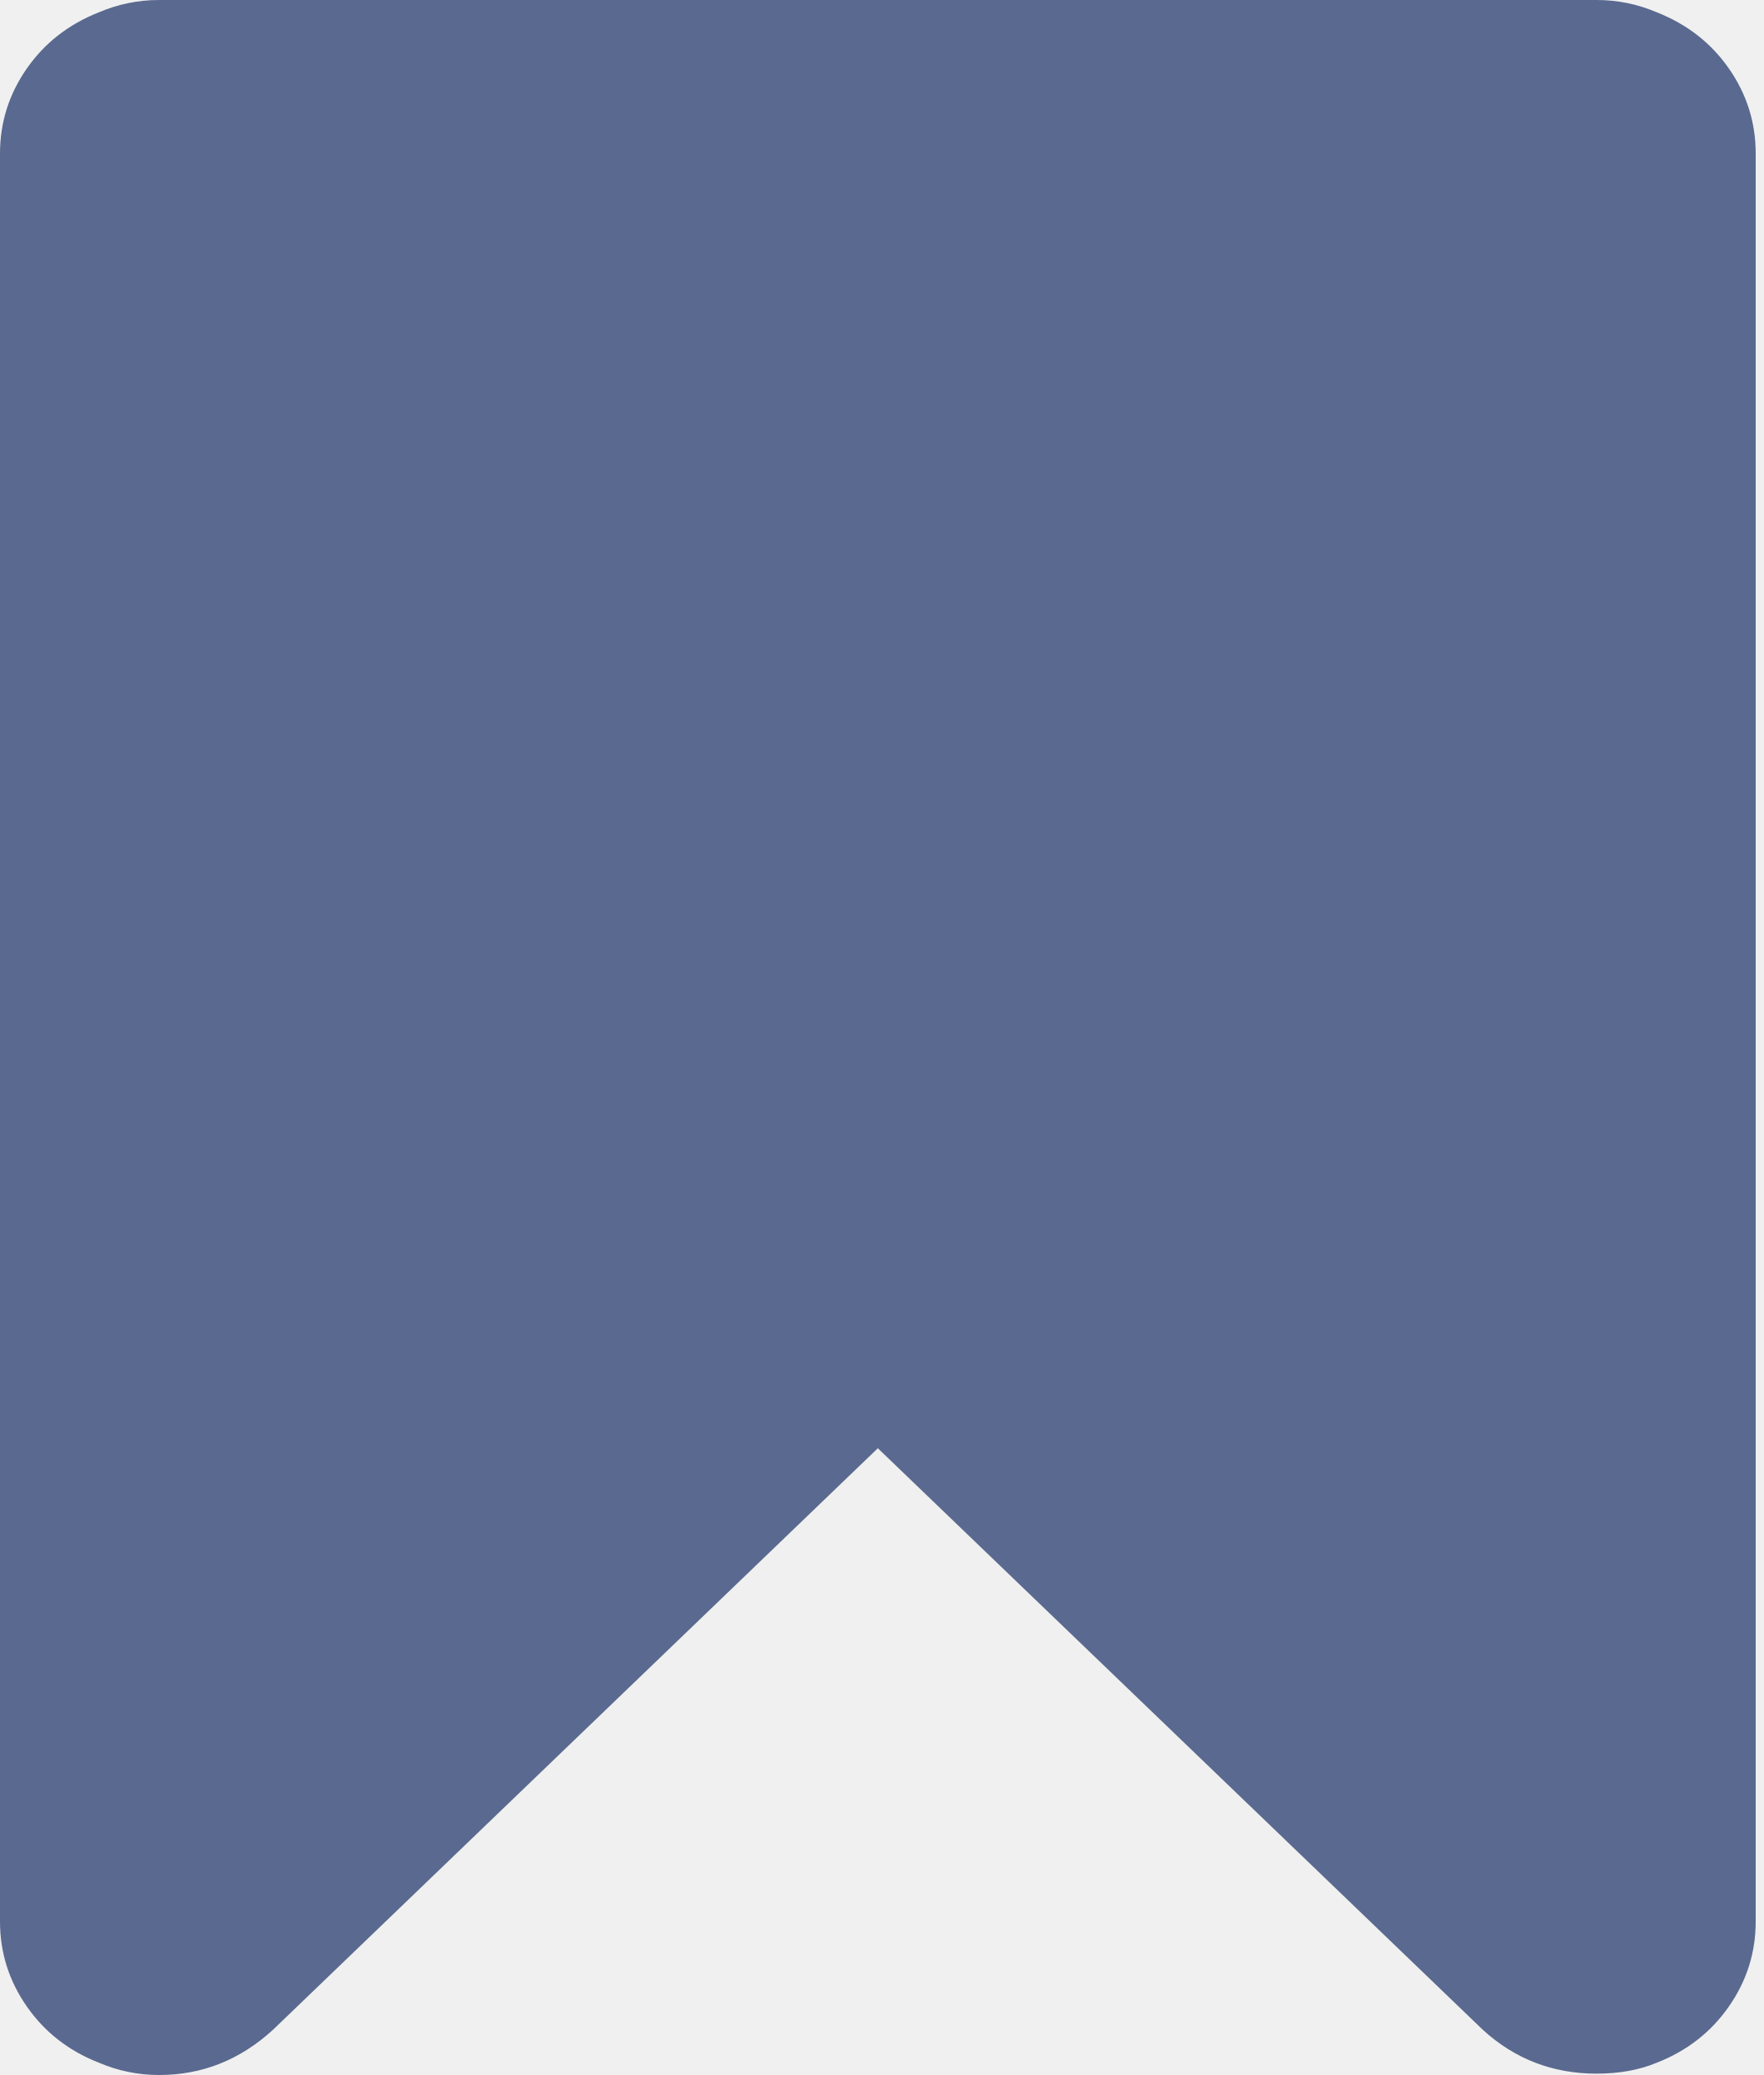
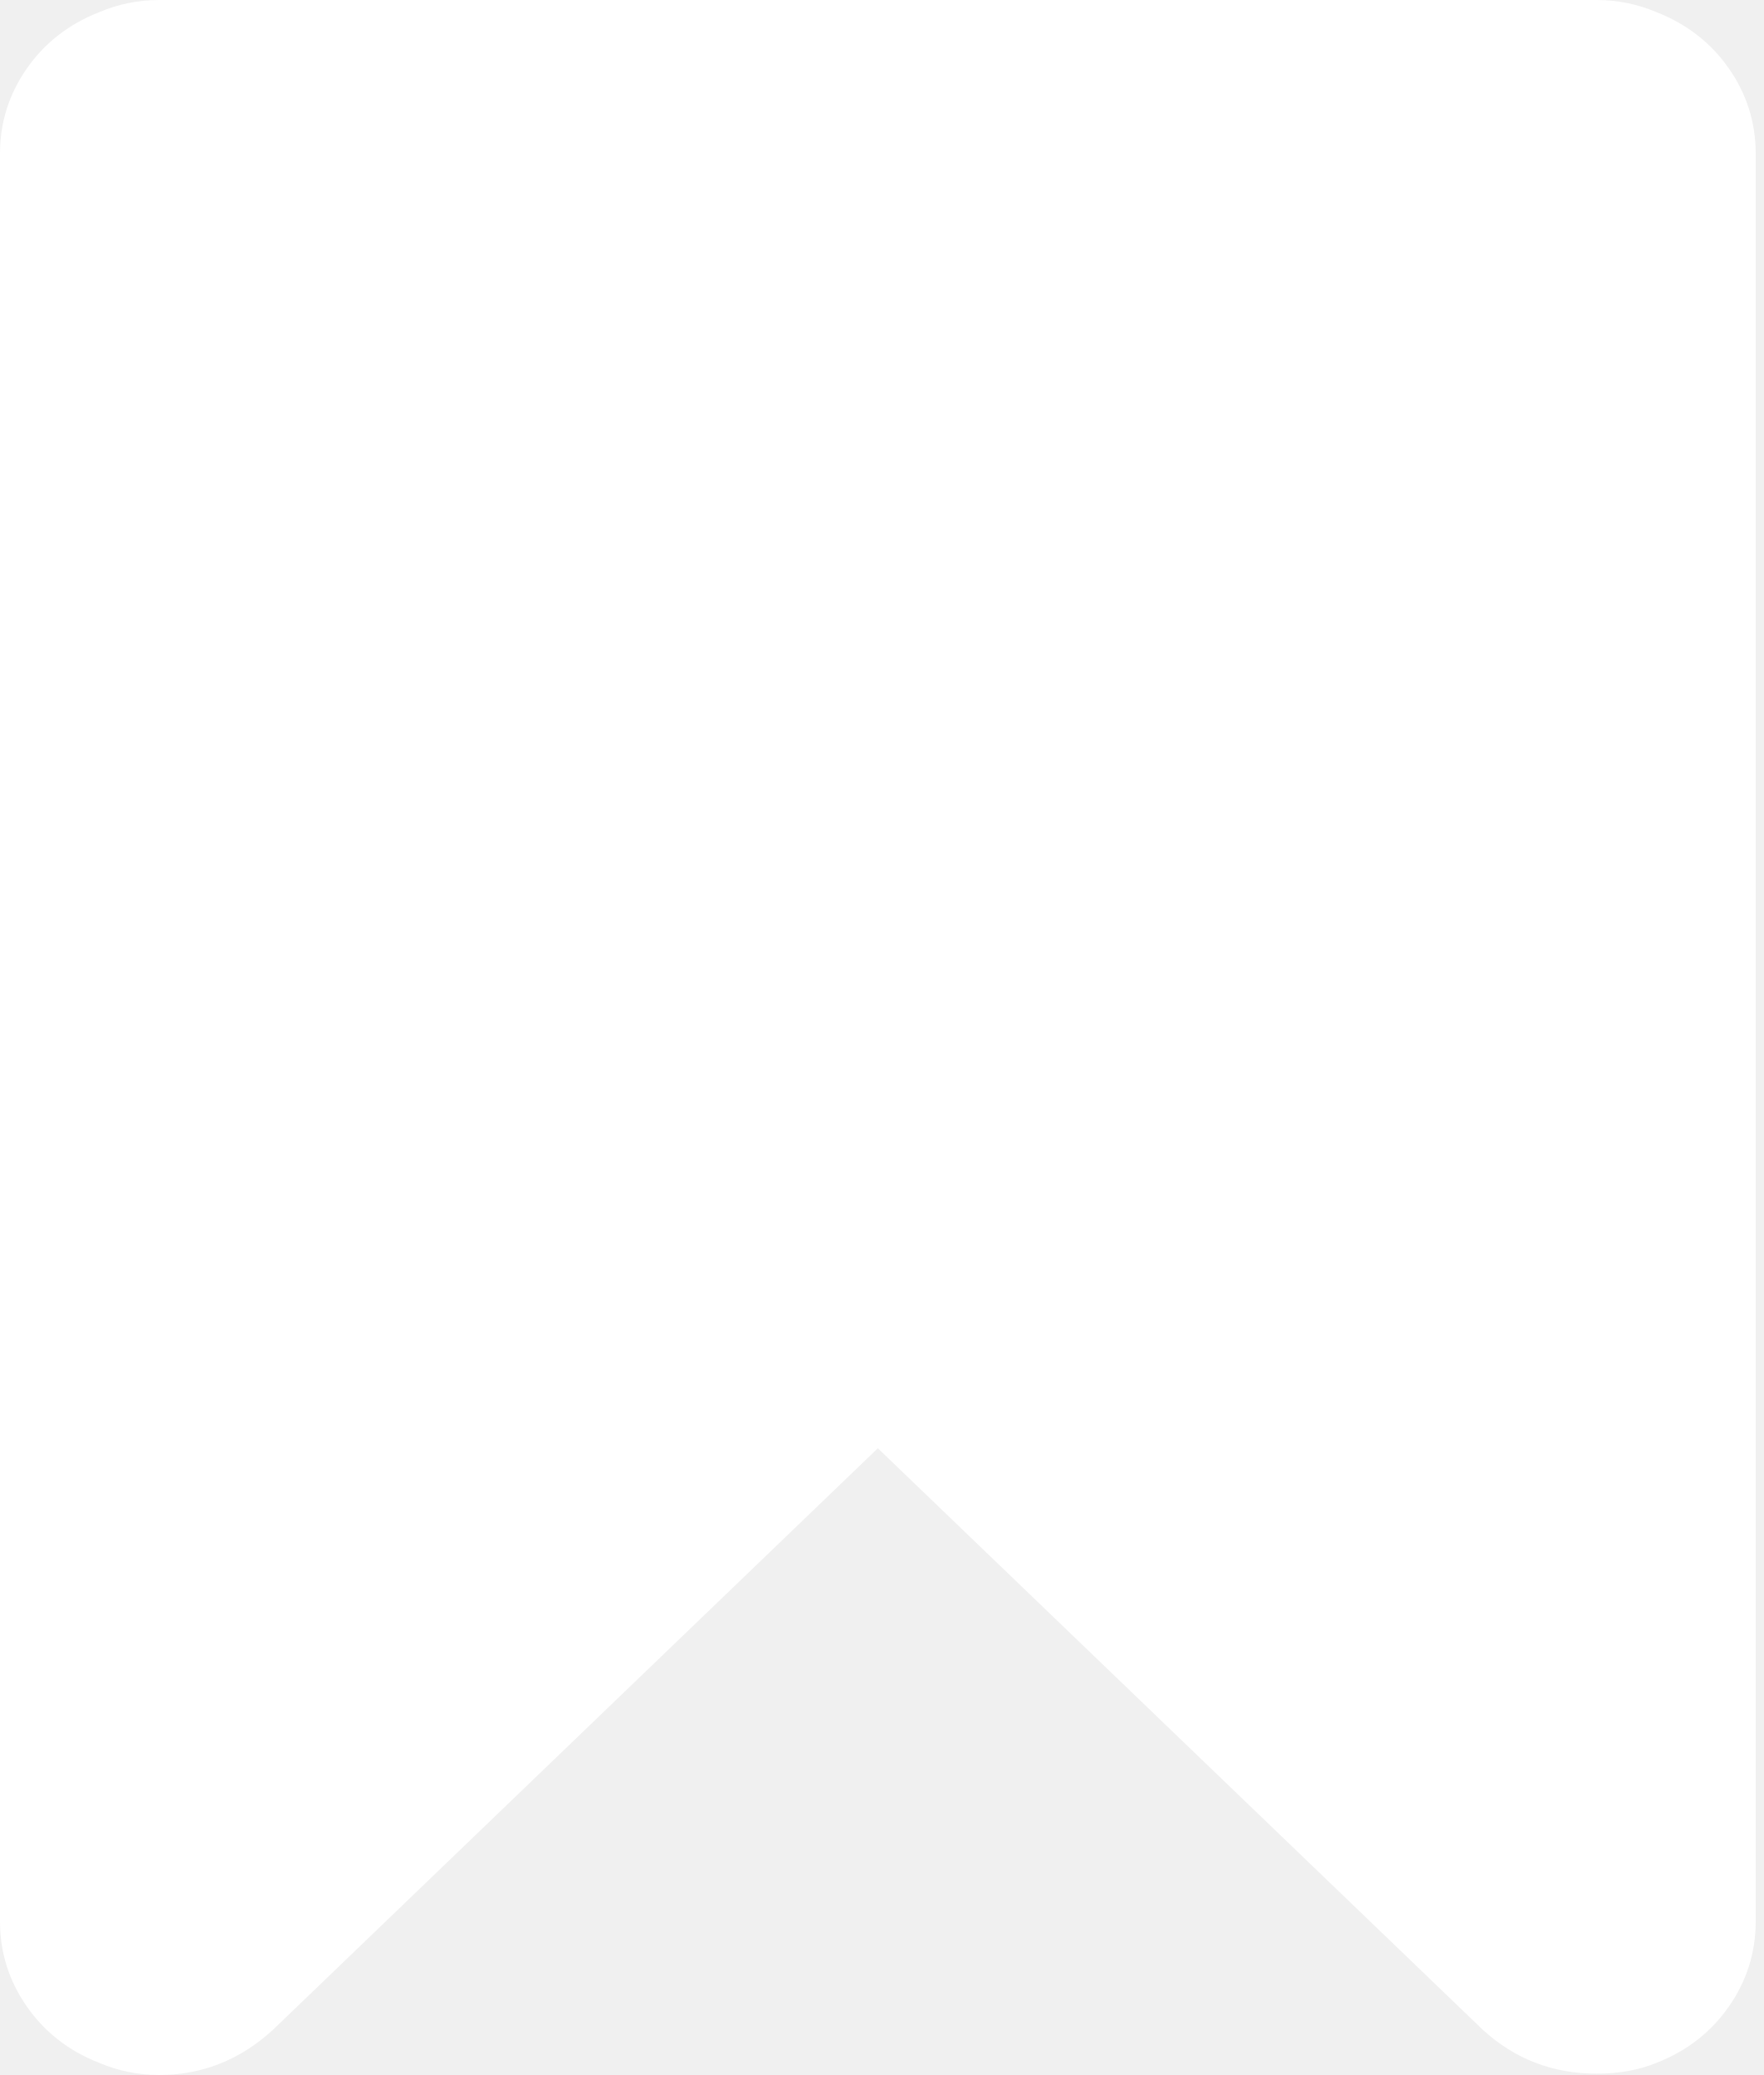
<svg xmlns="http://www.w3.org/2000/svg" width="17" height="20" viewBox="0 0 17 20" fill="none">
-   <path d="M15.387 0C15.589 0 15.783 0.04 15.968 0.119C16.259 0.234 16.49 0.414 16.662 0.661C16.834 0.908 16.92 1.181 16.92 1.48V18.52C16.92 18.819 16.834 19.092 16.662 19.339C16.49 19.586 16.259 19.767 15.968 19.881C15.801 19.951 15.607 19.987 15.387 19.987C14.964 19.987 14.598 19.846 14.29 19.564L8.46 13.959L2.631 19.564C2.313 19.855 1.948 20 1.533 20C1.331 20 1.137 19.96 0.952 19.881C0.661 19.767 0.43 19.586 0.258 19.339C0.086 19.092 0 18.819 0 18.52V1.48C0 1.181 0.086 0.908 0.258 0.661C0.43 0.414 0.661 0.234 0.952 0.119C1.137 0.04 1.331 0 1.533 0H15.387Z" fill="#5A698F" />
+   <path d="M15.387 0C15.589 0 15.783 0.04 15.968 0.119C16.259 0.234 16.49 0.414 16.662 0.661C16.834 0.908 16.92 1.181 16.92 1.48V18.52C16.92 18.819 16.834 19.092 16.662 19.339C16.49 19.586 16.259 19.767 15.968 19.881C15.801 19.951 15.607 19.987 15.387 19.987C14.964 19.987 14.598 19.846 14.29 19.564L8.46 13.959L2.631 19.564C2.313 19.855 1.948 20 1.533 20C1.331 20 1.137 19.96 0.952 19.881C0.661 19.767 0.43 19.586 0.258 19.339C0.086 19.092 0 18.819 0 18.52V1.48C0 1.181 0.086 0.908 0.258 0.661C0.43 0.414 0.661 0.234 0.952 0.119C1.137 0.04 1.331 0 1.533 0H15.387Z" fill="white" />
</svg>
